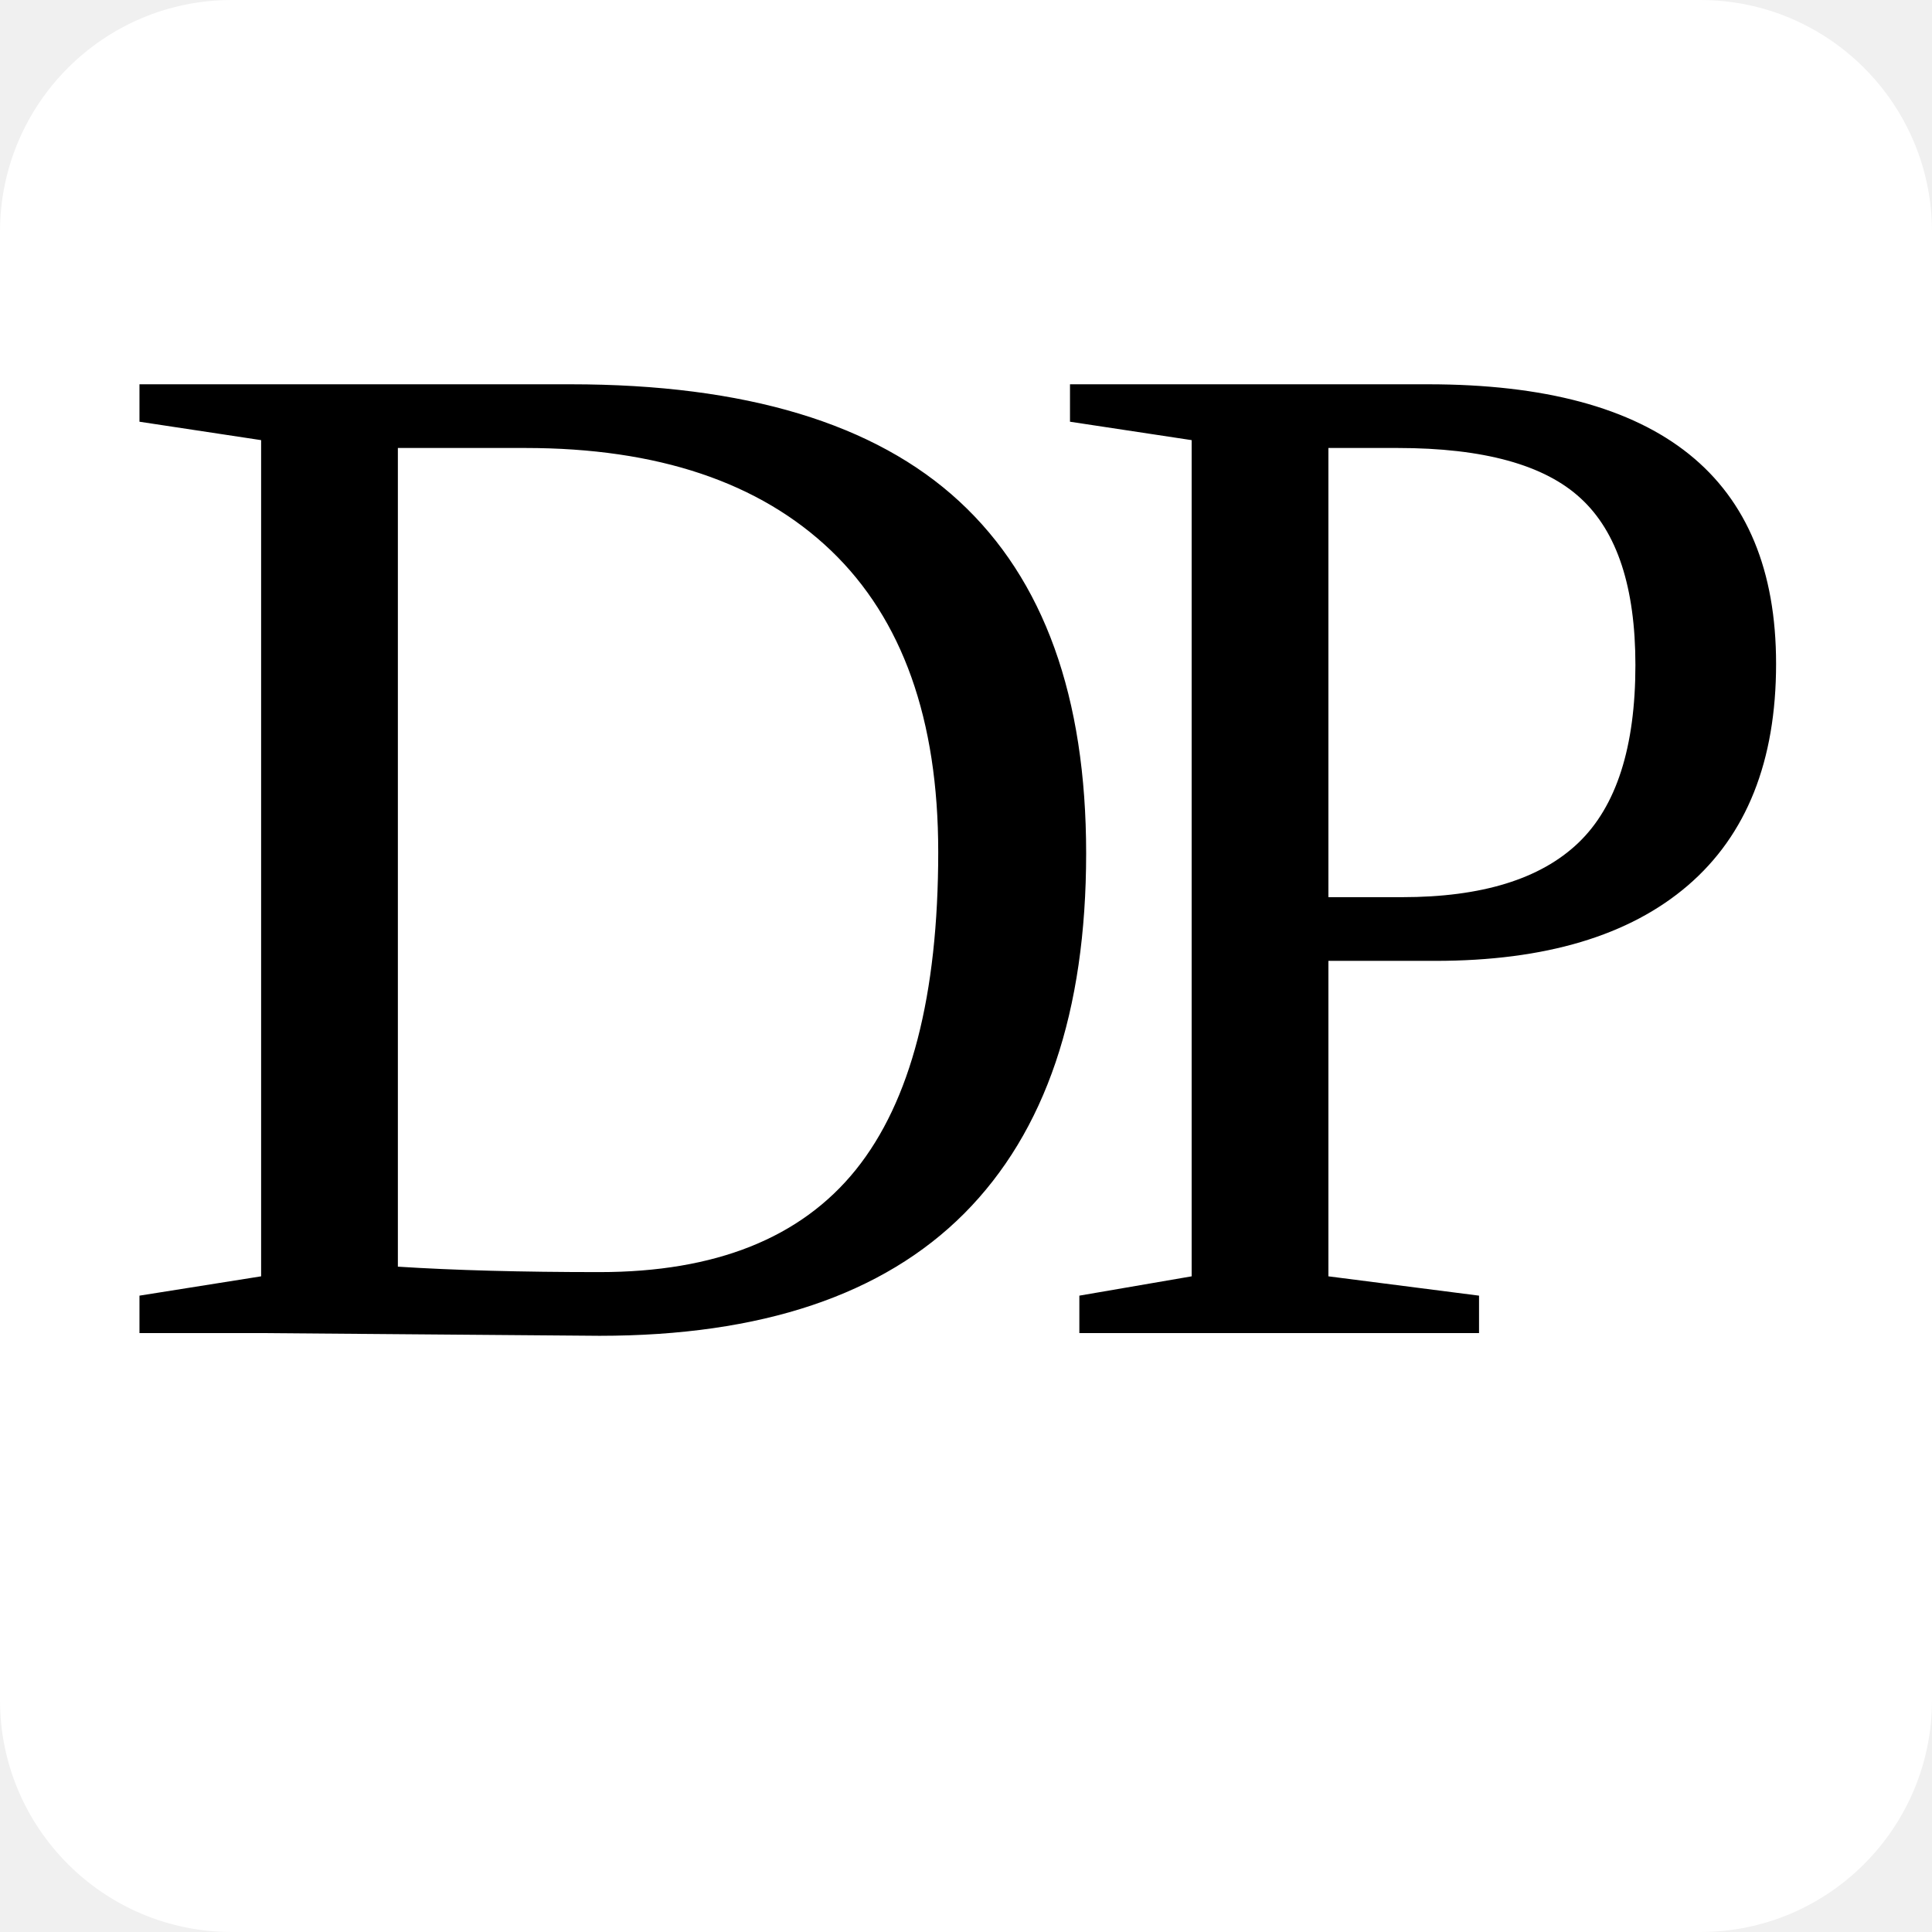
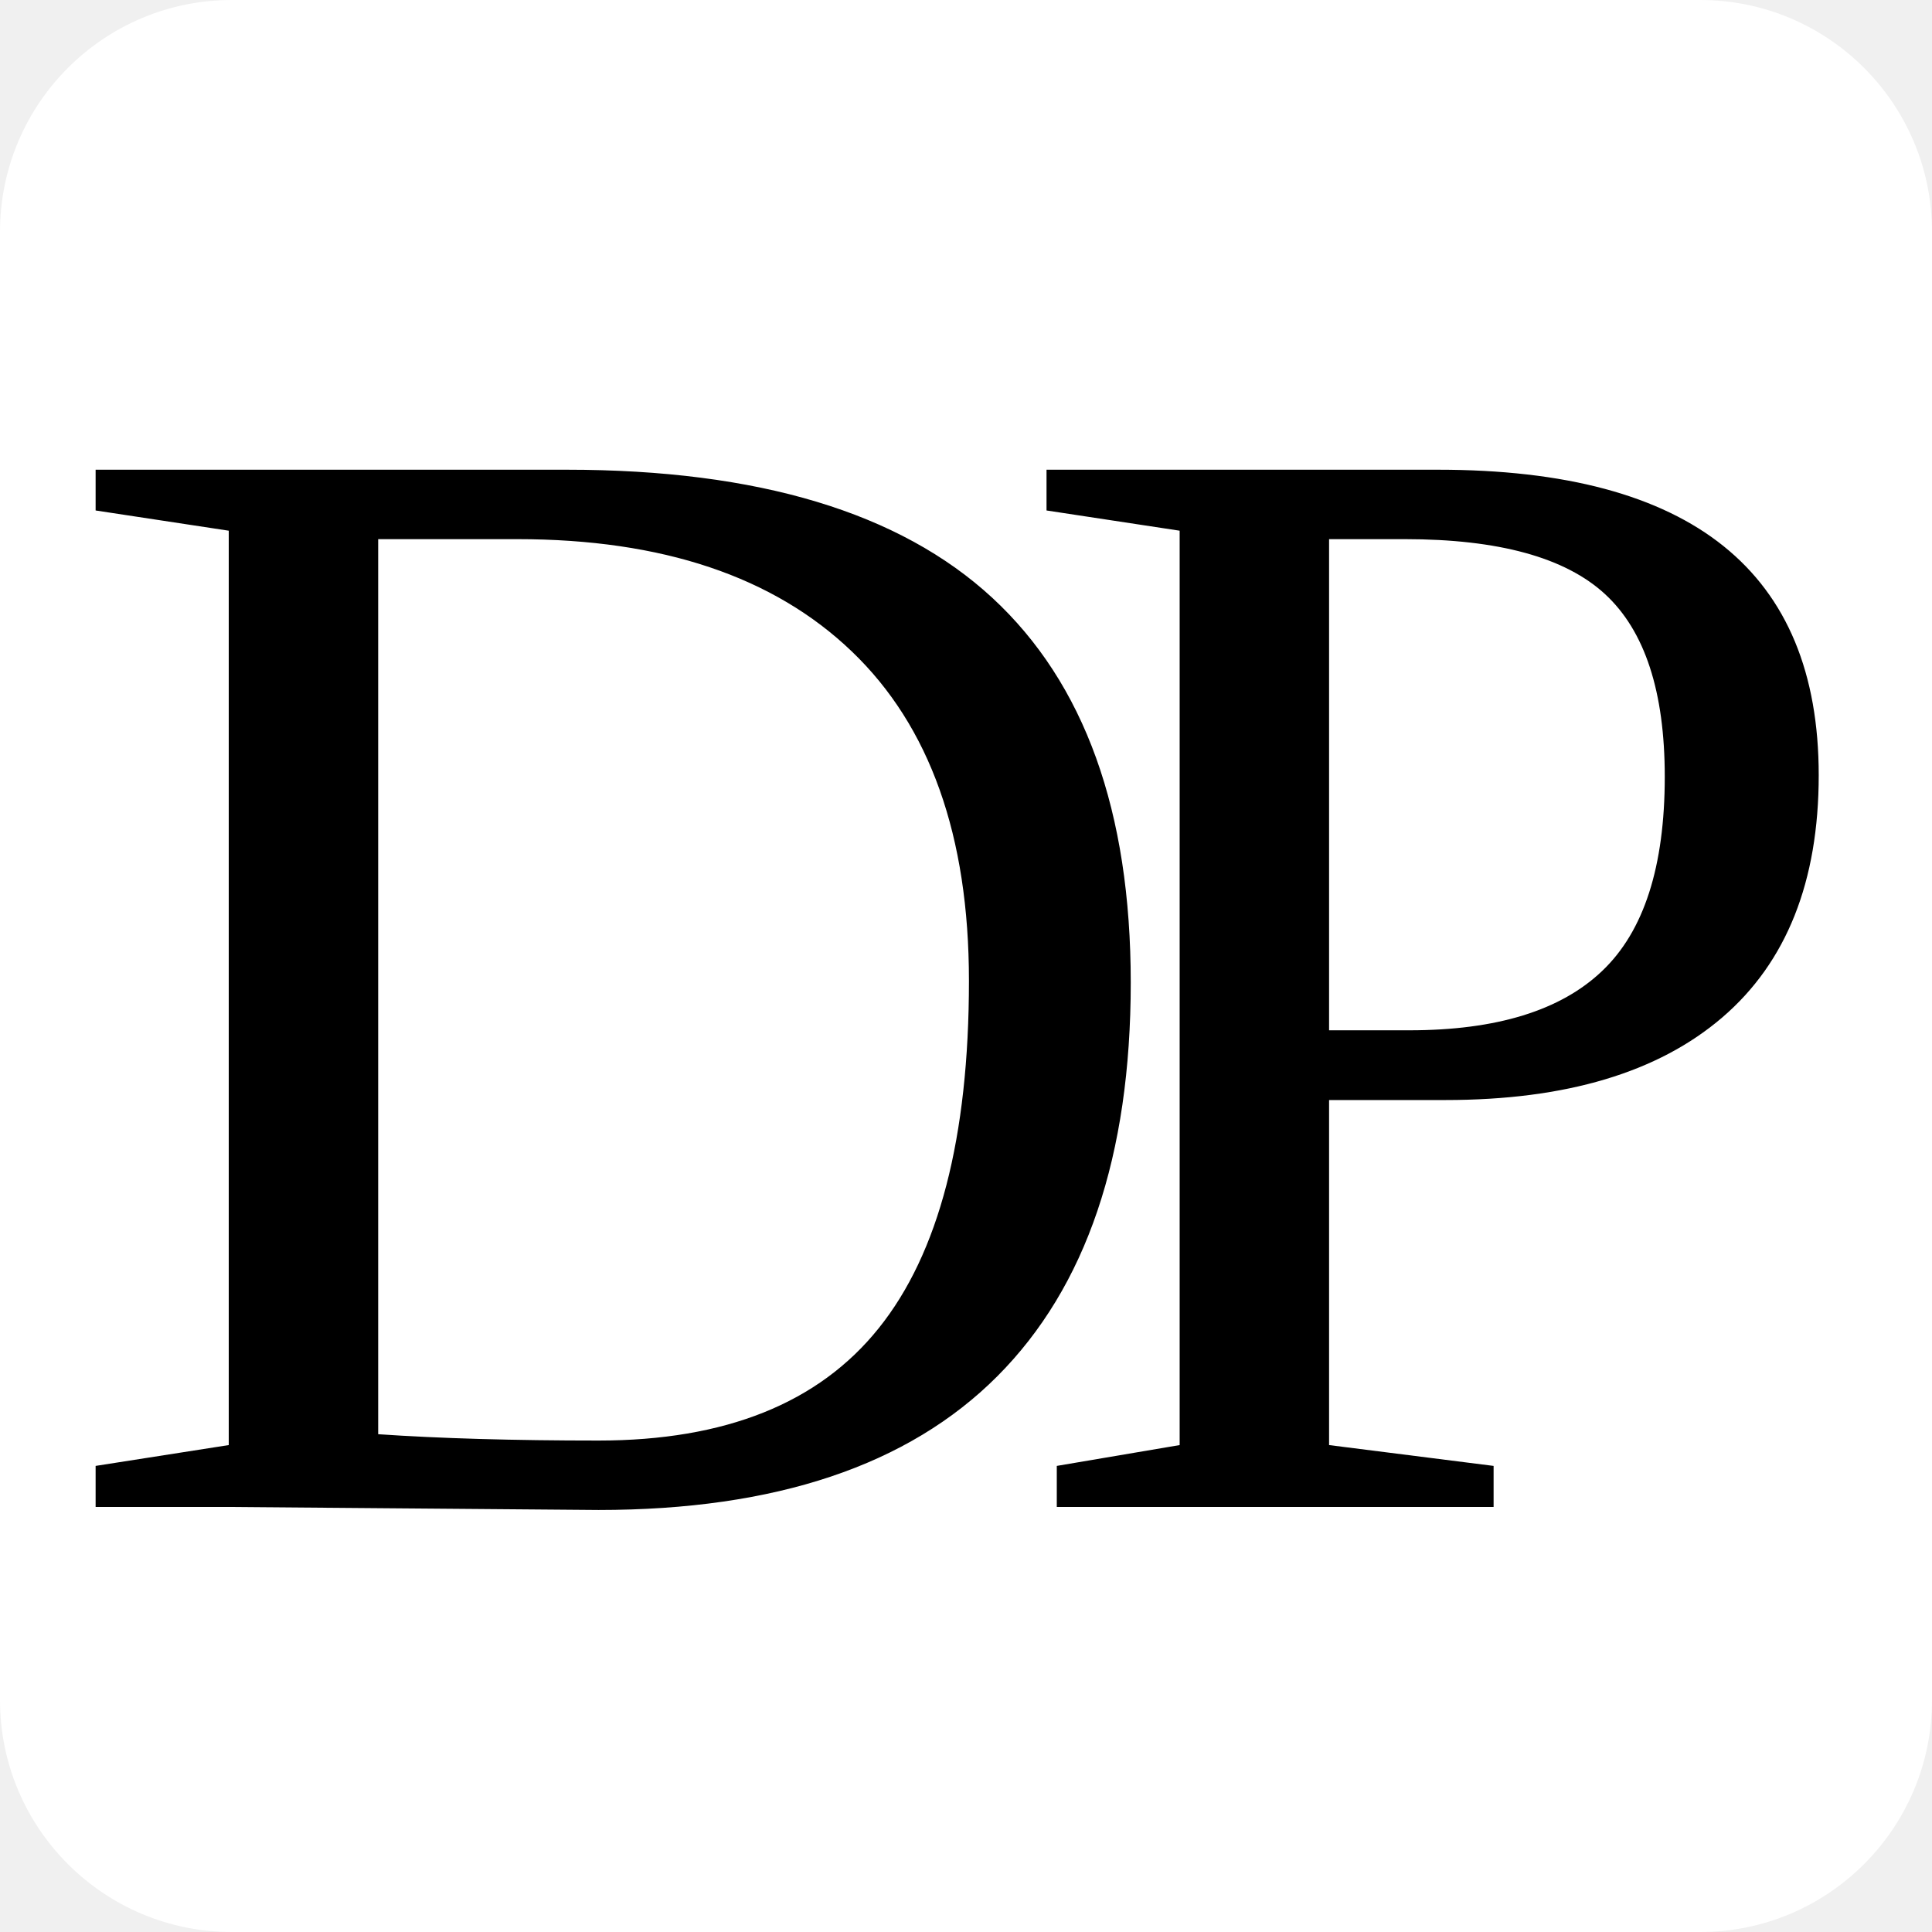
<svg xmlns="http://www.w3.org/2000/svg" viewBox="0 0 100 100">
  <rect width="100" height="100" rx="12" fill="white" />
-   <text x="50" y="69" text-anchor="middle" font-family="Times New Roman, Times, serif" font-size="75" fill="black" letter-spacing="-6">DP</text>
+   <text x="50" y="78" text-anchor="middle" font-family="Times New Roman, Times, serif" font-size="82" fill="black" letter-spacing="-10">DP</text>
</svg>
